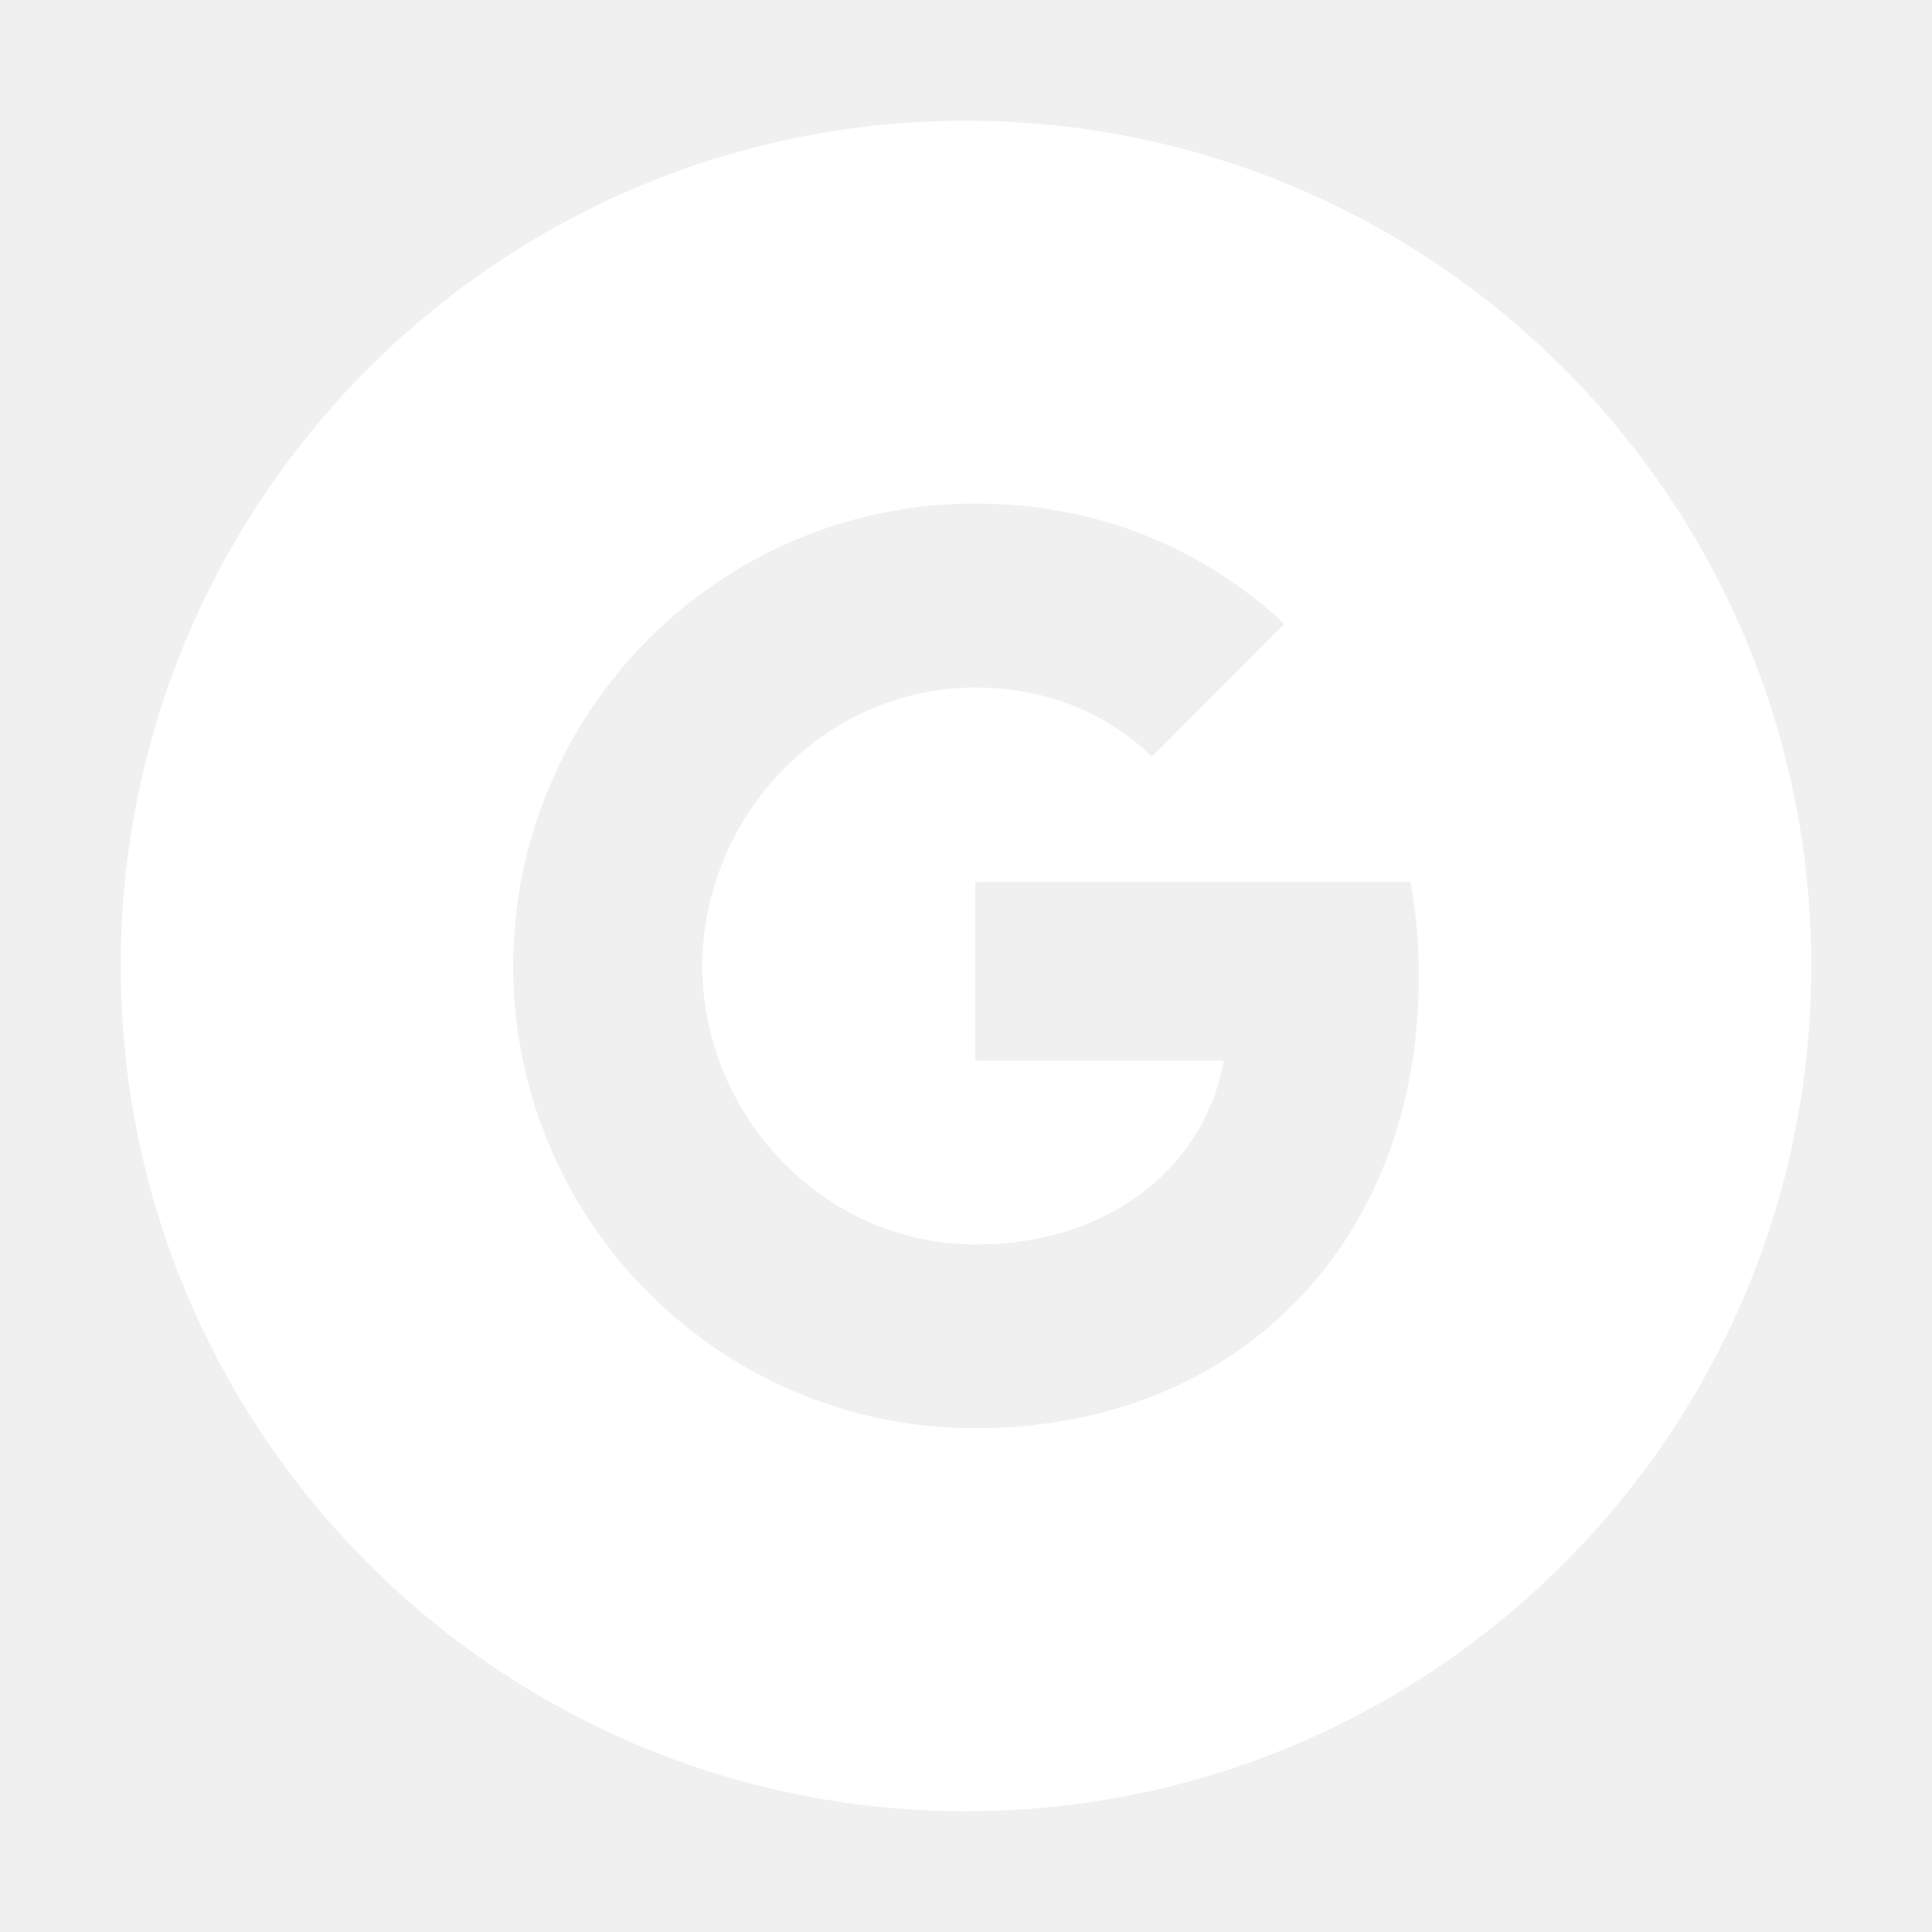
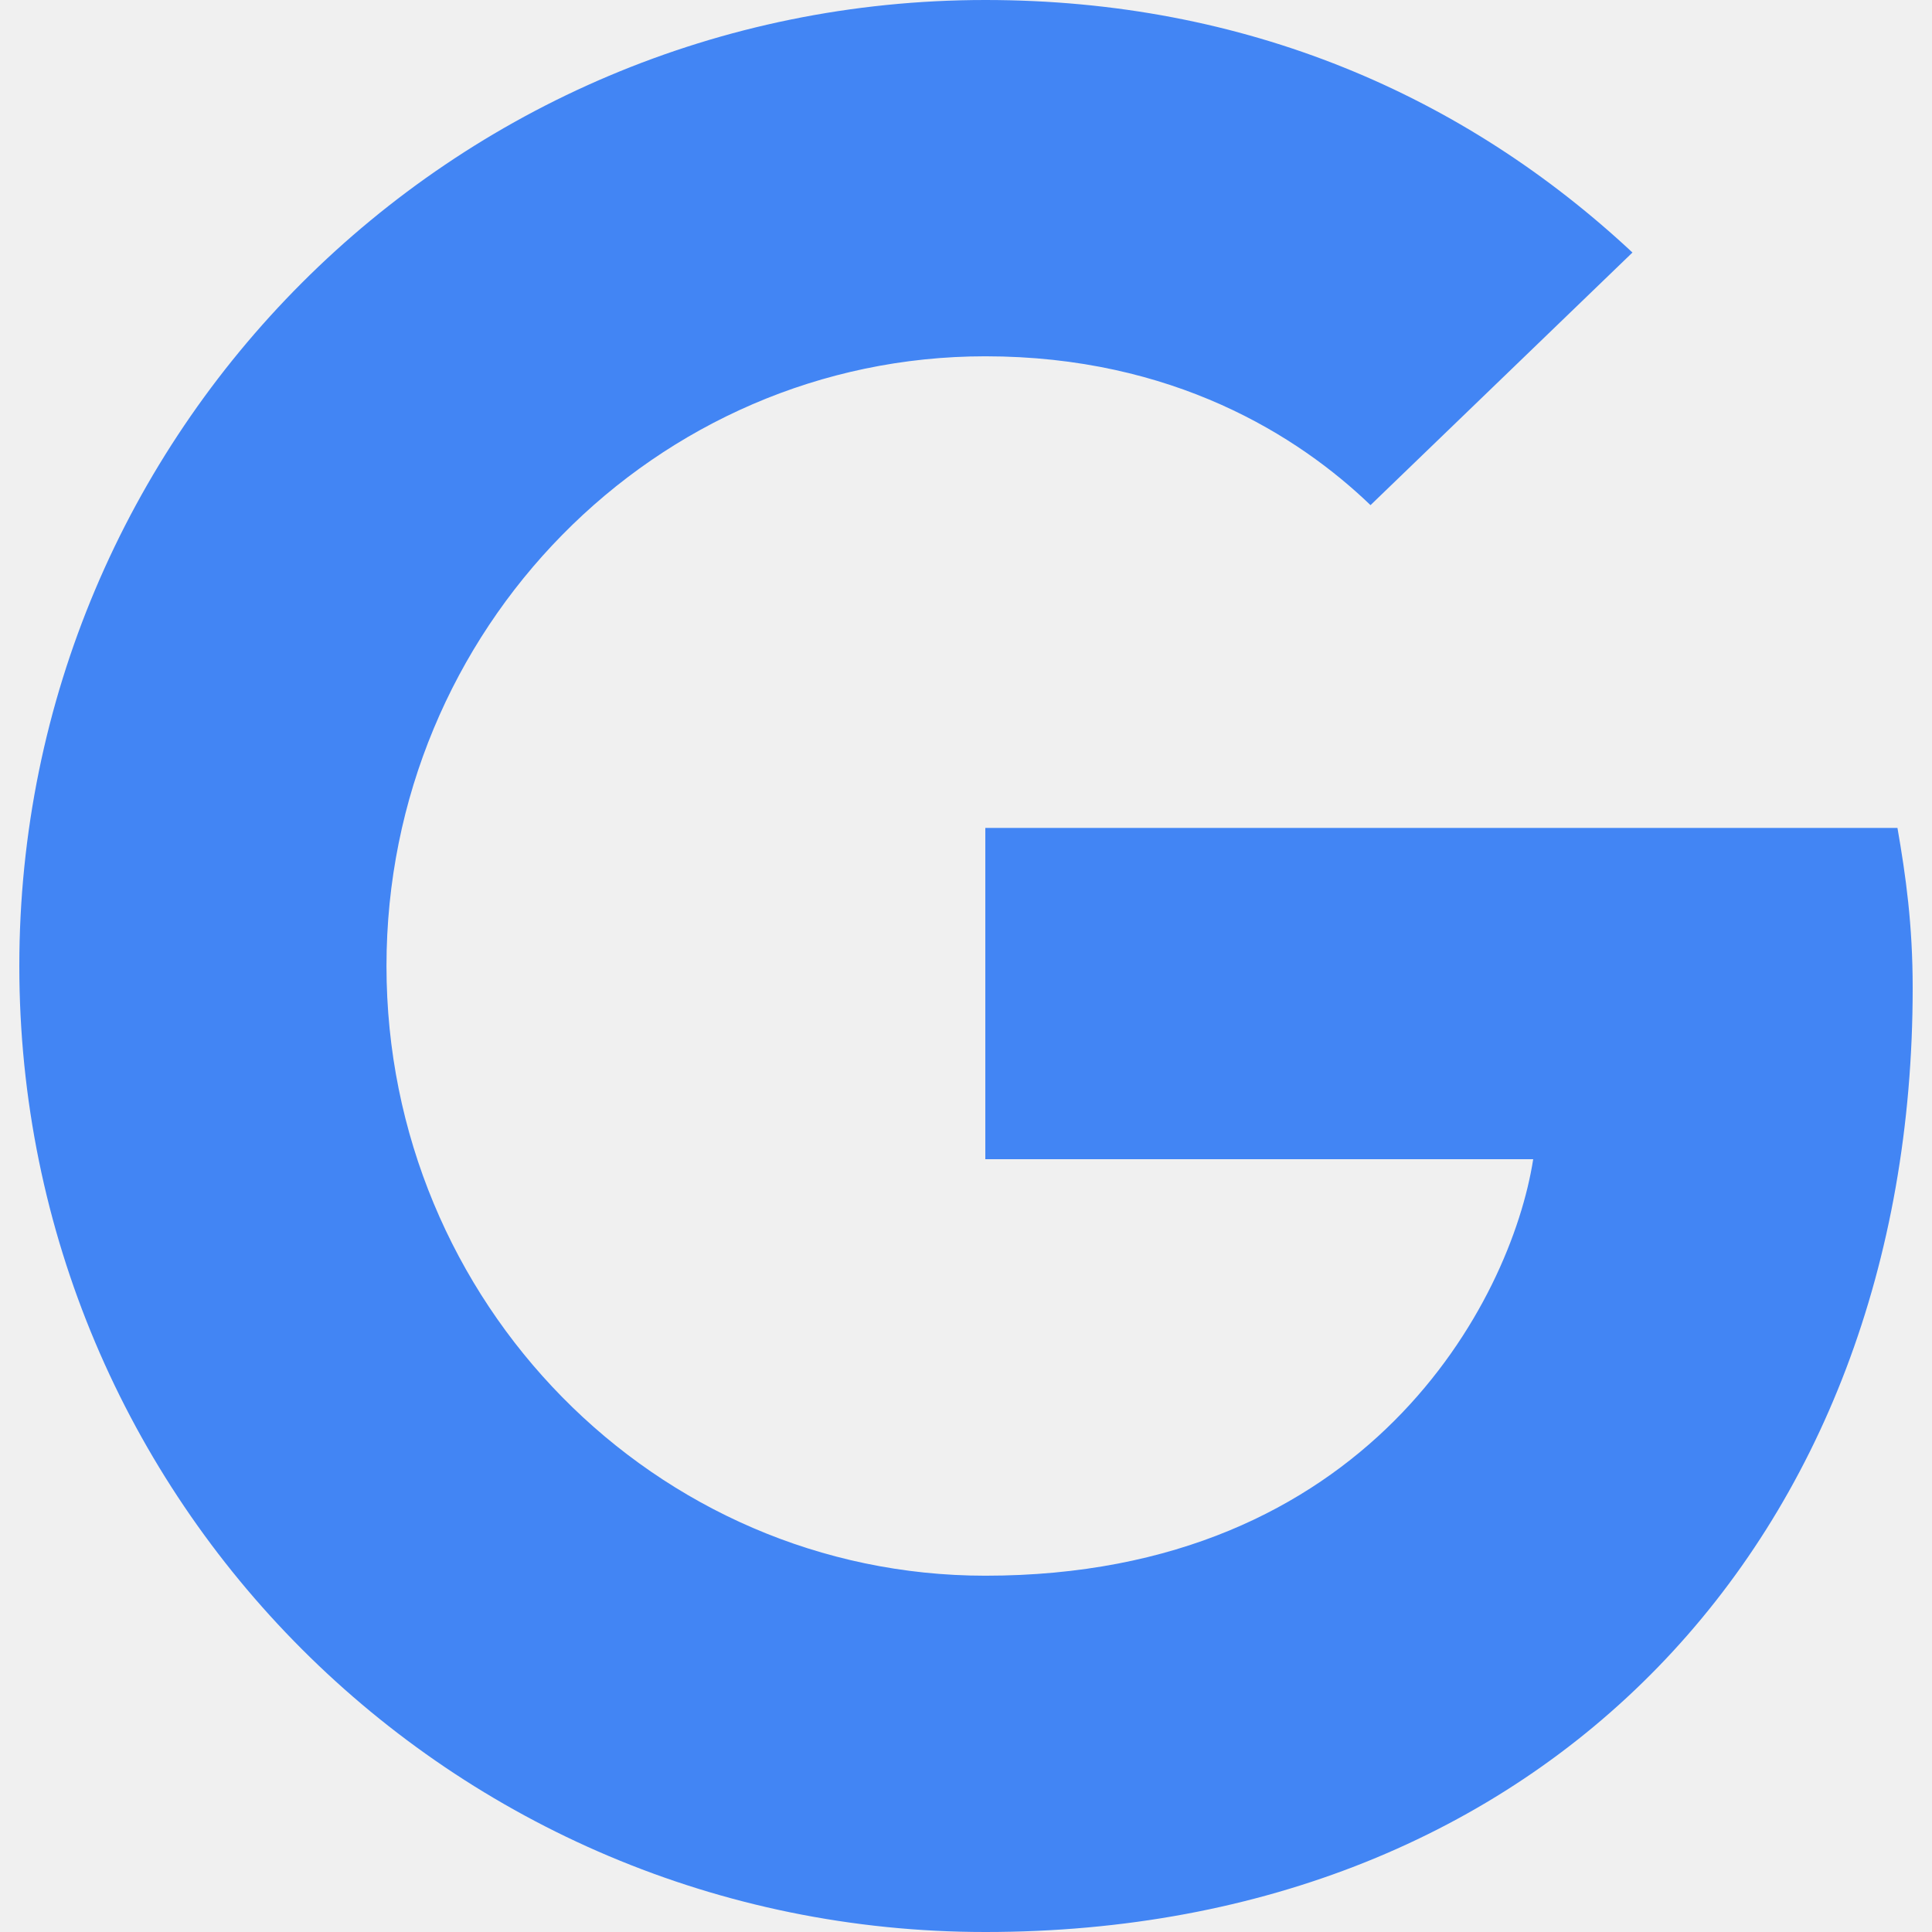
- <svg xmlns="http://www.w3.org/2000/svg" t="1758116778468" class="icon" viewBox="0 0 1024 1024" version="1.1" p-id="5787" width="256" height="256">
-   <path d="M512 64C264.6 64 64 264.6 64 512s200.6 448 448 448 448-200.6 448-448S759.4 64 512 64z m167 633.6C638.4 735 583 757 516.9 757c-95.7 0-178.5-54.9-218.8-134.9C281.5 589 272 551.6 272 512s9.5-77 26.1-110.1c40.3-80.1 123.1-135 218.8-135 66 0 121.4 24.3 163.9 63.8L610.6 401c-25.4-24.3-57.7-36.6-93.6-36.6-63.8 0-117.8 43.1-137.1 101-4.9 14.7-7.7 30.4-7.7 46.6s2.8 31.9 7.7 46.6c19.3 57.9 73.3 101 137 101 33 0 61-8.7 82.9-23.4 26-17.4 43.2-43.3 48.9-74H516.9v-94.8h230.7c2.9 16.1 4.4 32.8 4.4 50.1 0 74.7-26.7 137.4-73 180.1z" p-id="5788" fill="#ffffff" />
+ <svg xmlns="http://www.w3.org/2000/svg" viewBox="0 0 24 24" width="24" height="24">
+   <path fill="#4285F4" d="M12.24 10.285V14.4h6.806c-.275 1.765-2.056 5.174-6.806 5.174-4.095 0-7.439-3.389-7.439-7.574s3.345-7.574 7.439-7.574c2.33 0 3.891.989 4.785 1.849l3.254-3.138C18.189 1.186 15.479 0 12.24 0c-6.635 0-12 5.365-12 12s5.365 12 12 12c6.926 0 11.52-4.869 11.52-11.726 0-.788-.085-1.39-.189-1.989H12.24z" />
</svg>
